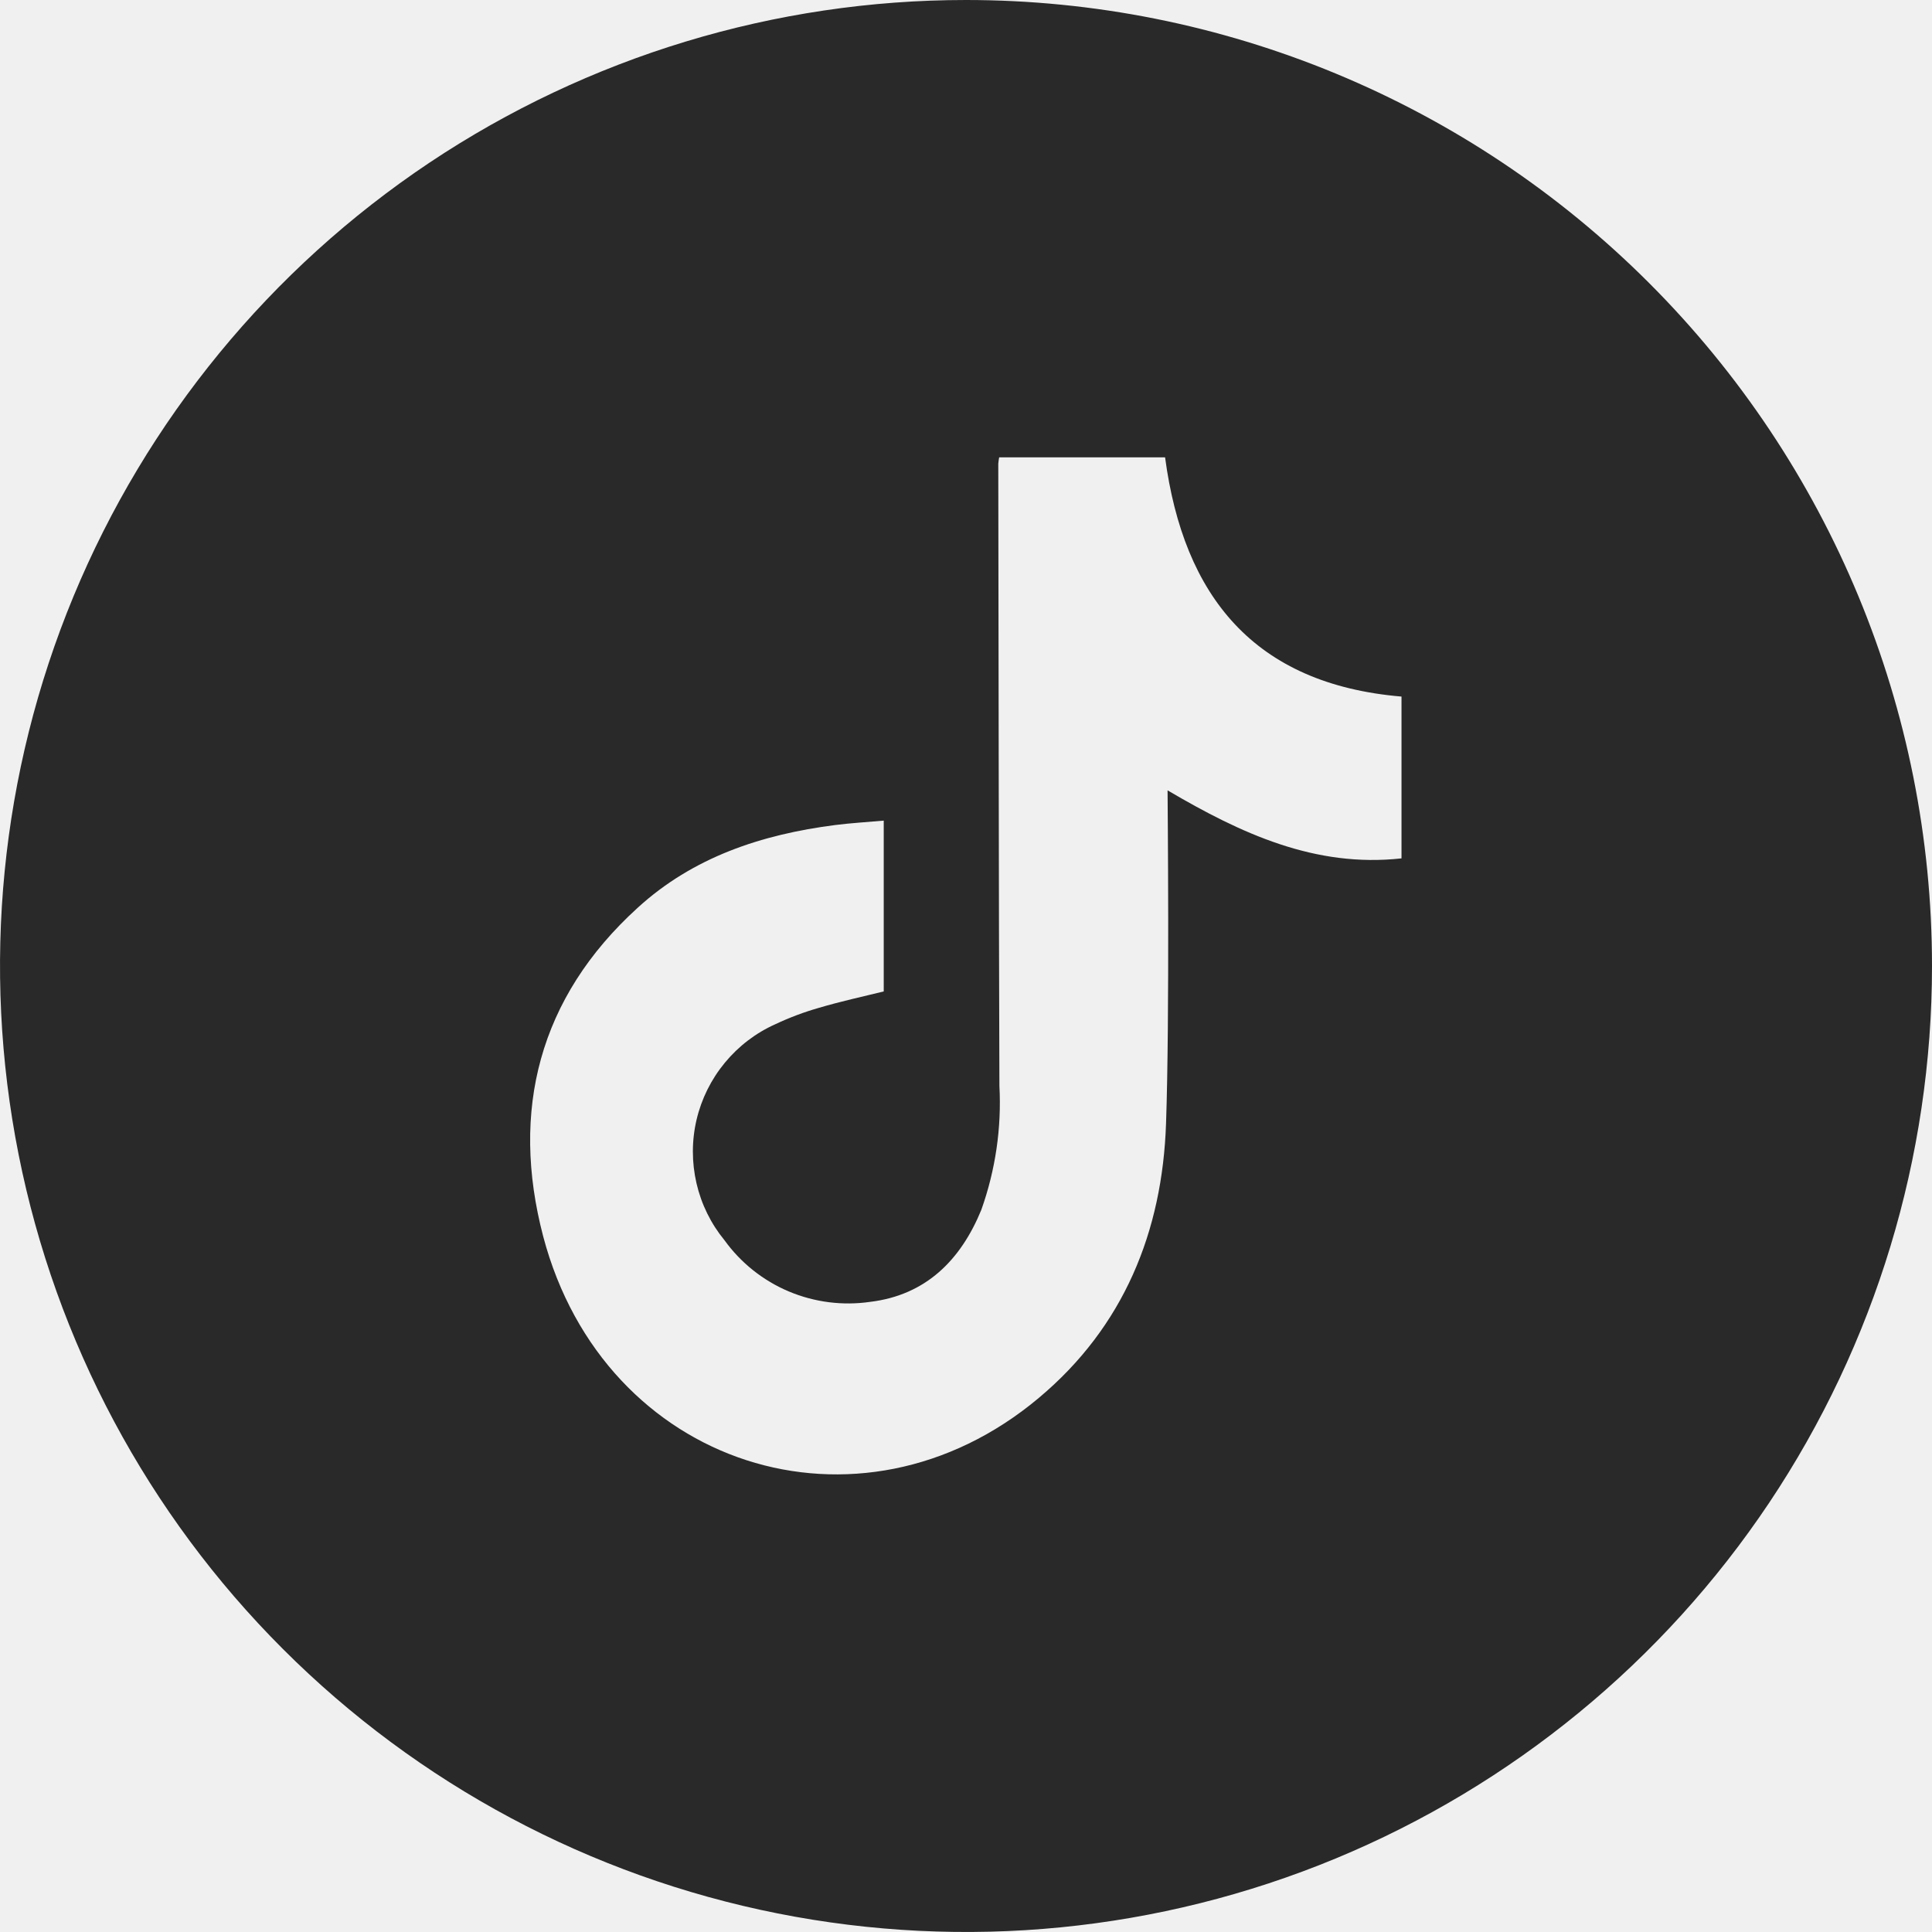
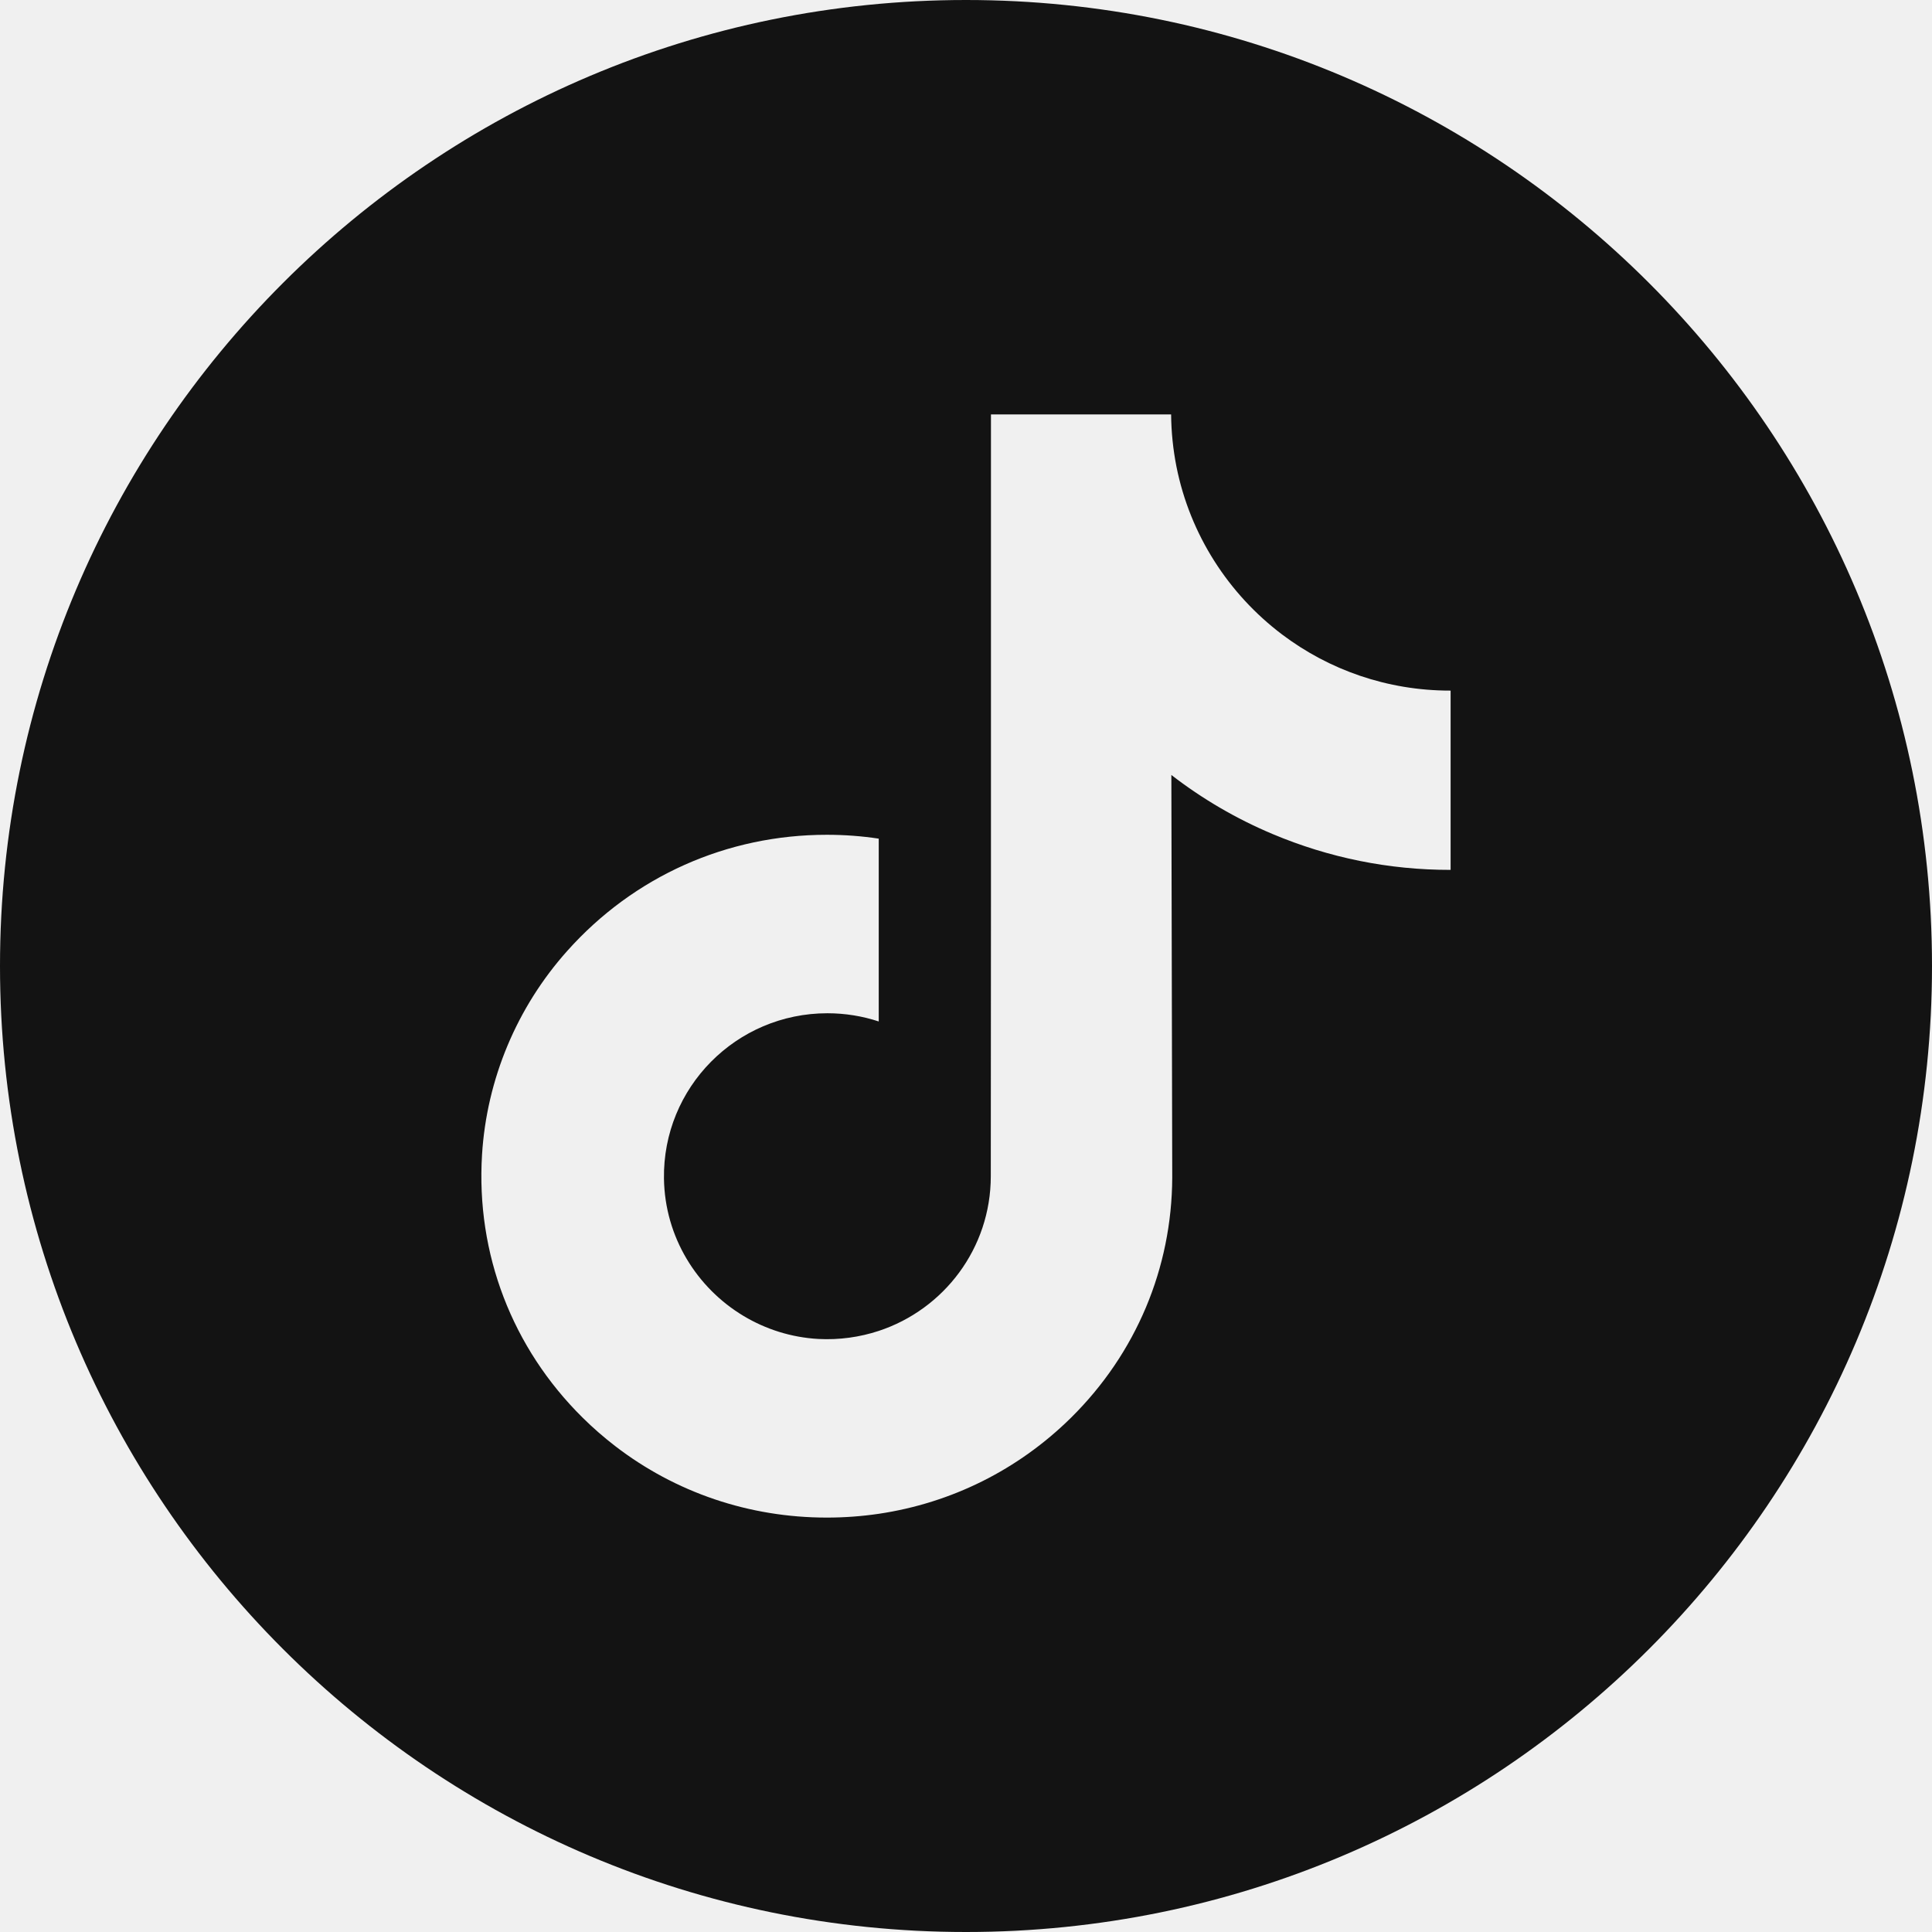
<svg xmlns="http://www.w3.org/2000/svg" width="24" height="24" viewBox="0 0 24 24" fill="none">
-   <g clip-path="url(#clip0_4011_159)">
-     <path d="M12 0C9.627 0 7.307 0.704 5.333 2.022C3.36 3.341 1.822 5.215 0.913 7.408C0.005 9.601 -0.232 12.013 0.231 14.341C0.694 16.669 1.836 18.807 3.515 20.485C5.193 22.163 7.331 23.306 9.659 23.769C11.987 24.232 14.399 23.995 16.592 23.087C18.785 22.178 20.659 20.64 21.978 18.667C23.296 16.694 24 14.373 24 12C24 8.817 22.736 5.765 20.485 3.515C18.235 1.264 15.183 0 12 0ZM17.41 10.663C16.339 10.781 15.422 10.358 14.504 9.818C14.504 9.906 14.531 12.647 14.485 13.955C14.44 15.298 13.96 16.481 12.906 17.364C10.674 19.238 7.505 18.226 6.748 15.36C6.338 13.798 6.695 12.392 7.92 11.278C8.61 10.647 9.461 10.366 10.374 10.249C10.569 10.224 10.767 10.213 10.978 10.194V12.316C10.71 12.382 10.438 12.441 10.172 12.52C9.986 12.573 9.806 12.641 9.632 12.723C9.388 12.832 9.174 12.996 9.004 13.202C8.834 13.408 8.714 13.65 8.653 13.909C8.592 14.169 8.592 14.439 8.652 14.699C8.712 14.959 8.831 15.201 9 15.407C9.203 15.688 9.479 15.908 9.799 16.043C10.118 16.177 10.468 16.222 10.811 16.172C11.501 16.088 11.934 15.654 12.19 15.03C12.366 14.536 12.443 14.012 12.415 13.489C12.406 10.912 12.406 8.337 12.401 5.76C12.403 5.734 12.407 5.707 12.412 5.681H14.473C14.703 7.405 15.578 8.498 17.41 8.653V10.663Z" fill="#292929" />
+   <g clip-path="url(#clip0_2006_1205)">
+     <path d="M12 0C5.374 0 0 5.374 0 12C0 18.626 5.374 24 12 24C18.626 24 24 18.626 24 12C24 5.374 18.626 0 12 0ZM18.02 9.182V10.806C17.254 10.807 16.51 10.656 15.807 10.36C15.356 10.17 14.935 9.924 14.551 9.627L14.562 14.629C14.557 15.755 14.112 16.813 13.306 17.61C12.649 18.259 11.818 18.671 10.916 18.805C10.705 18.836 10.489 18.852 10.271 18.852C9.306 18.852 8.39 18.54 7.641 17.963C7.5 17.854 7.365 17.737 7.237 17.61C6.363 16.746 5.912 15.575 5.988 14.344C6.046 13.406 6.421 12.512 7.047 11.812C7.875 10.884 9.033 10.37 10.271 10.37C10.489 10.37 10.705 10.386 10.916 10.418V11.018V12.689C10.716 12.623 10.501 12.587 10.278 12.587C9.146 12.587 8.231 13.51 8.248 14.642C8.259 15.366 8.655 15.999 9.238 16.348C9.512 16.512 9.828 16.614 10.165 16.633C10.428 16.647 10.682 16.61 10.916 16.533C11.725 16.266 12.308 15.507 12.308 14.611L12.31 11.262V5.148H14.548C14.55 5.37 14.573 5.586 14.614 5.795C14.783 6.644 15.262 7.38 15.927 7.882C16.508 8.32 17.23 8.579 18.014 8.579C18.014 8.579 18.021 8.579 18.02 8.579V9.182H18.02Z" fill="#131313" />
  </g>
  <defs>
-     <clipPath id="clip0_4011_159">
+     <clipPath id="clip0_2006_1205">
      <rect width="24" height="24" fill="white" />
    </clipPath>
  </defs>
</svg>
